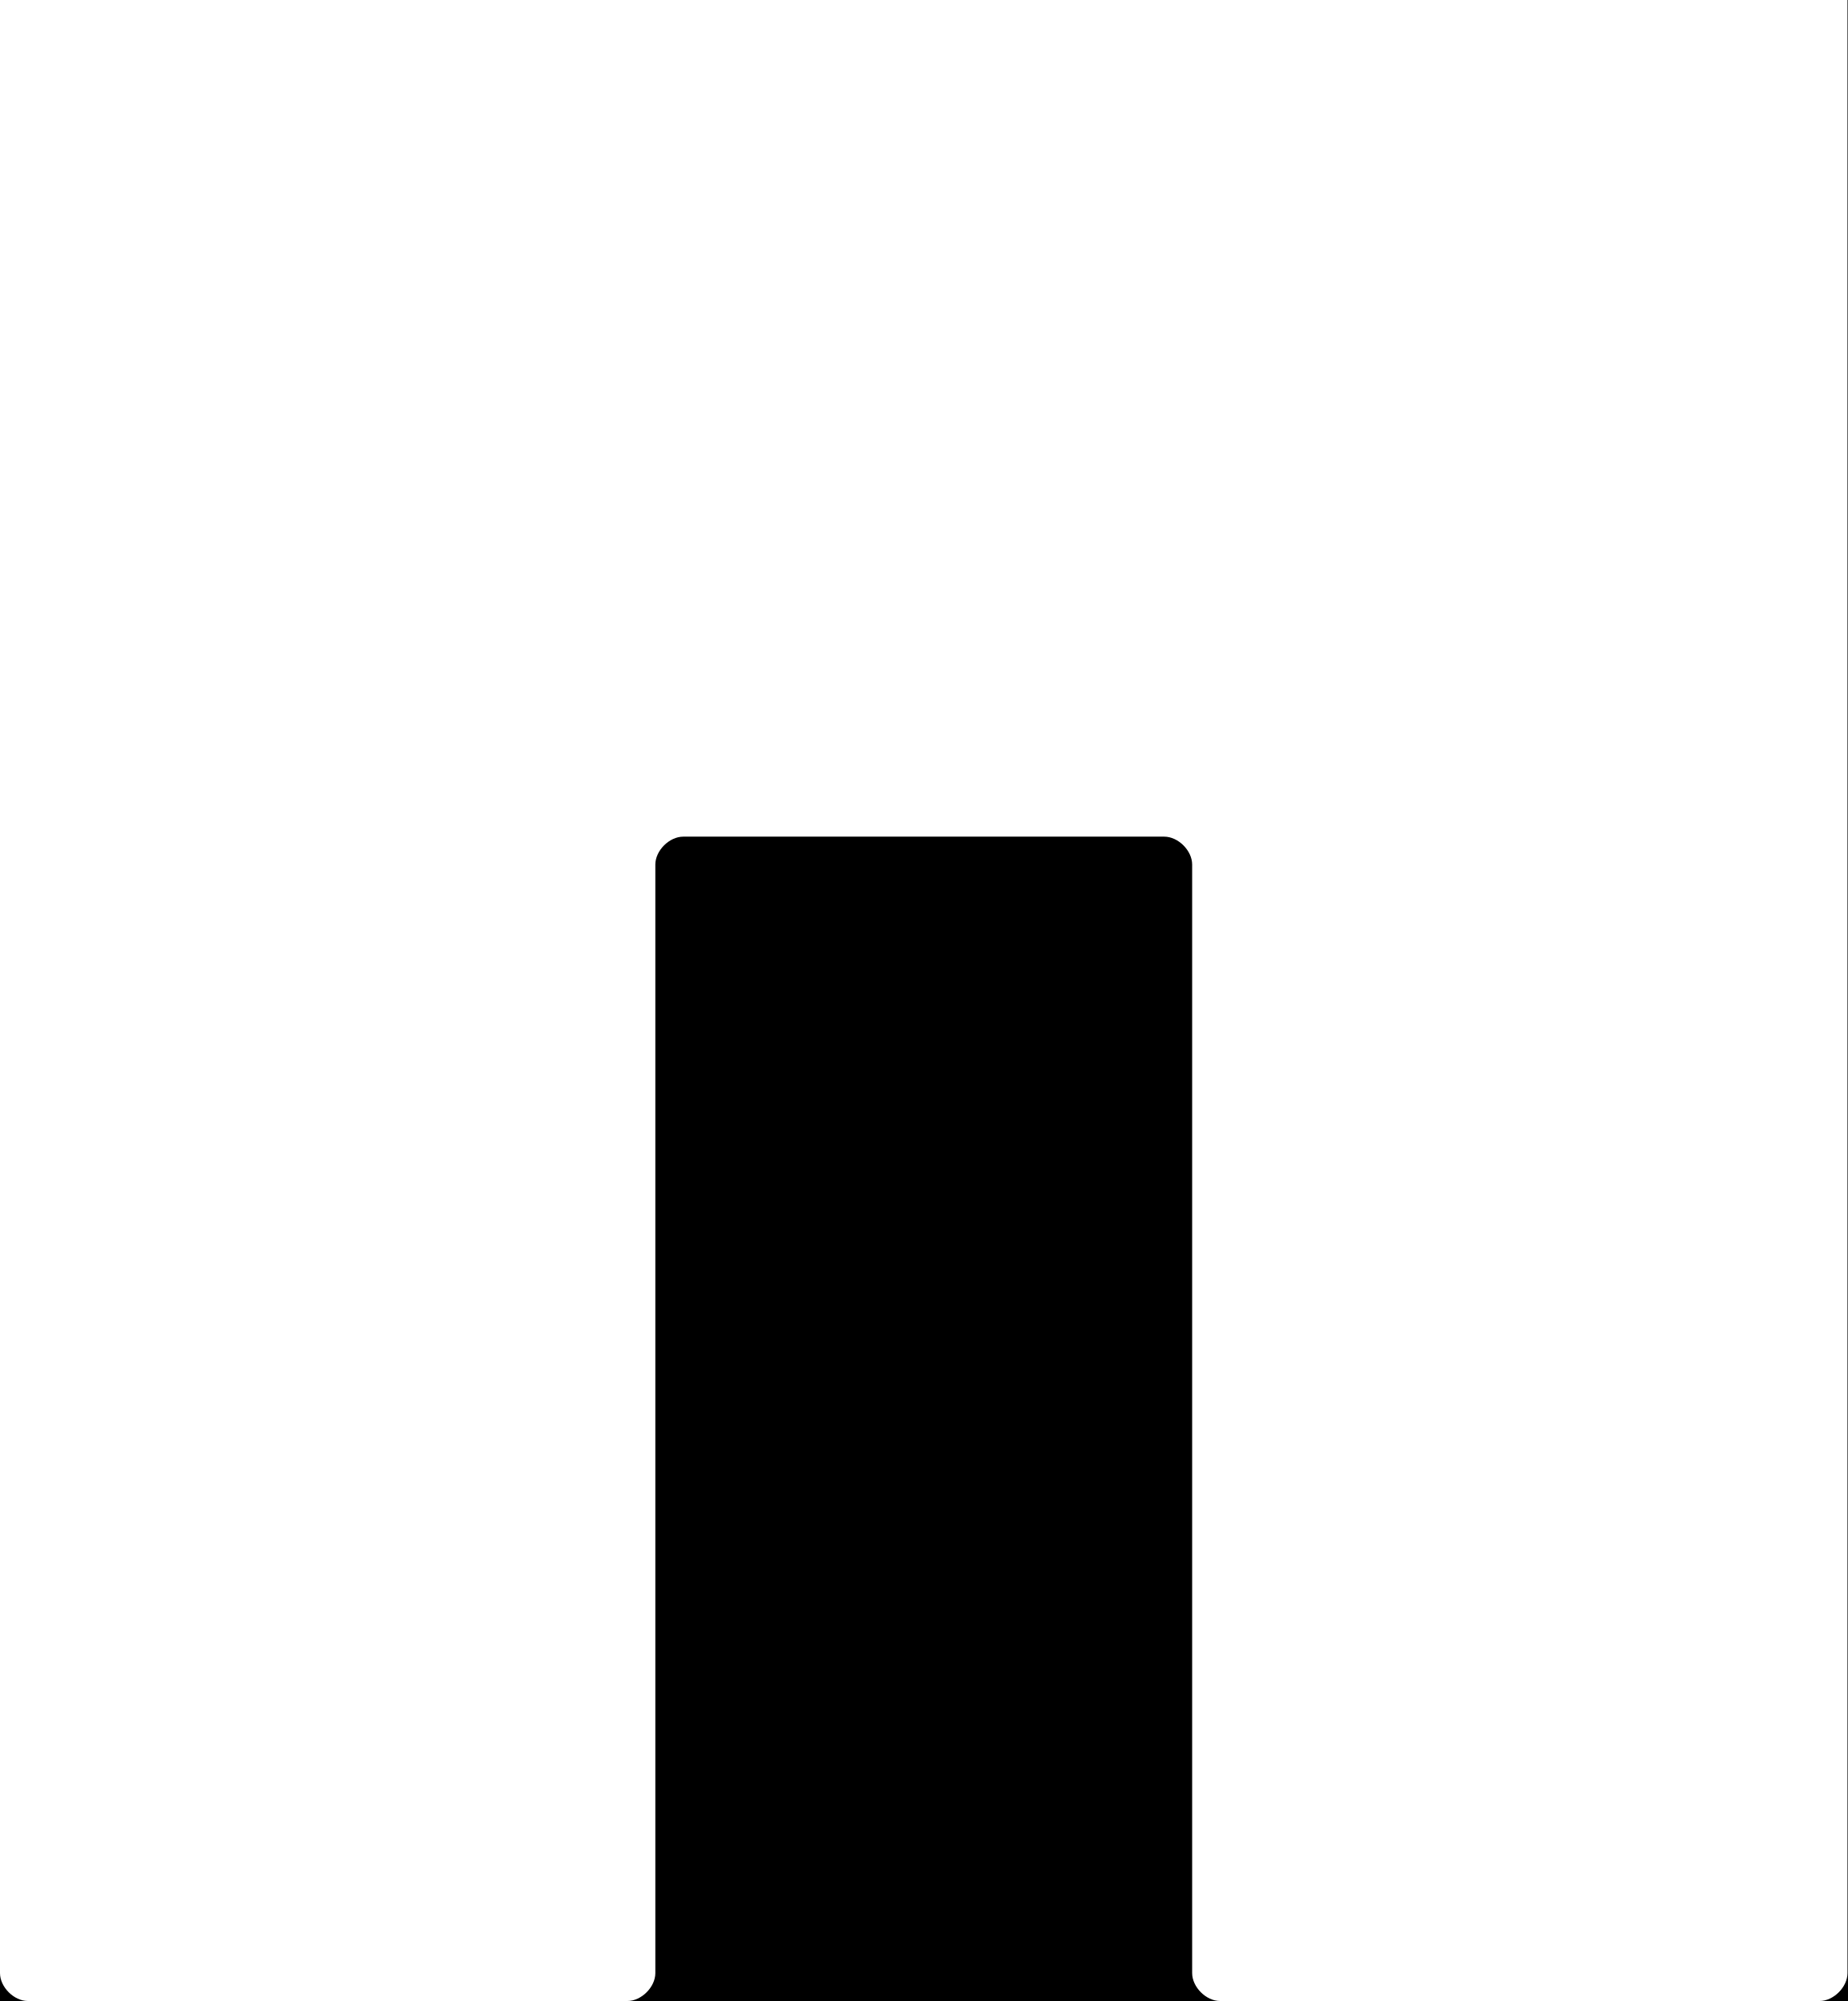
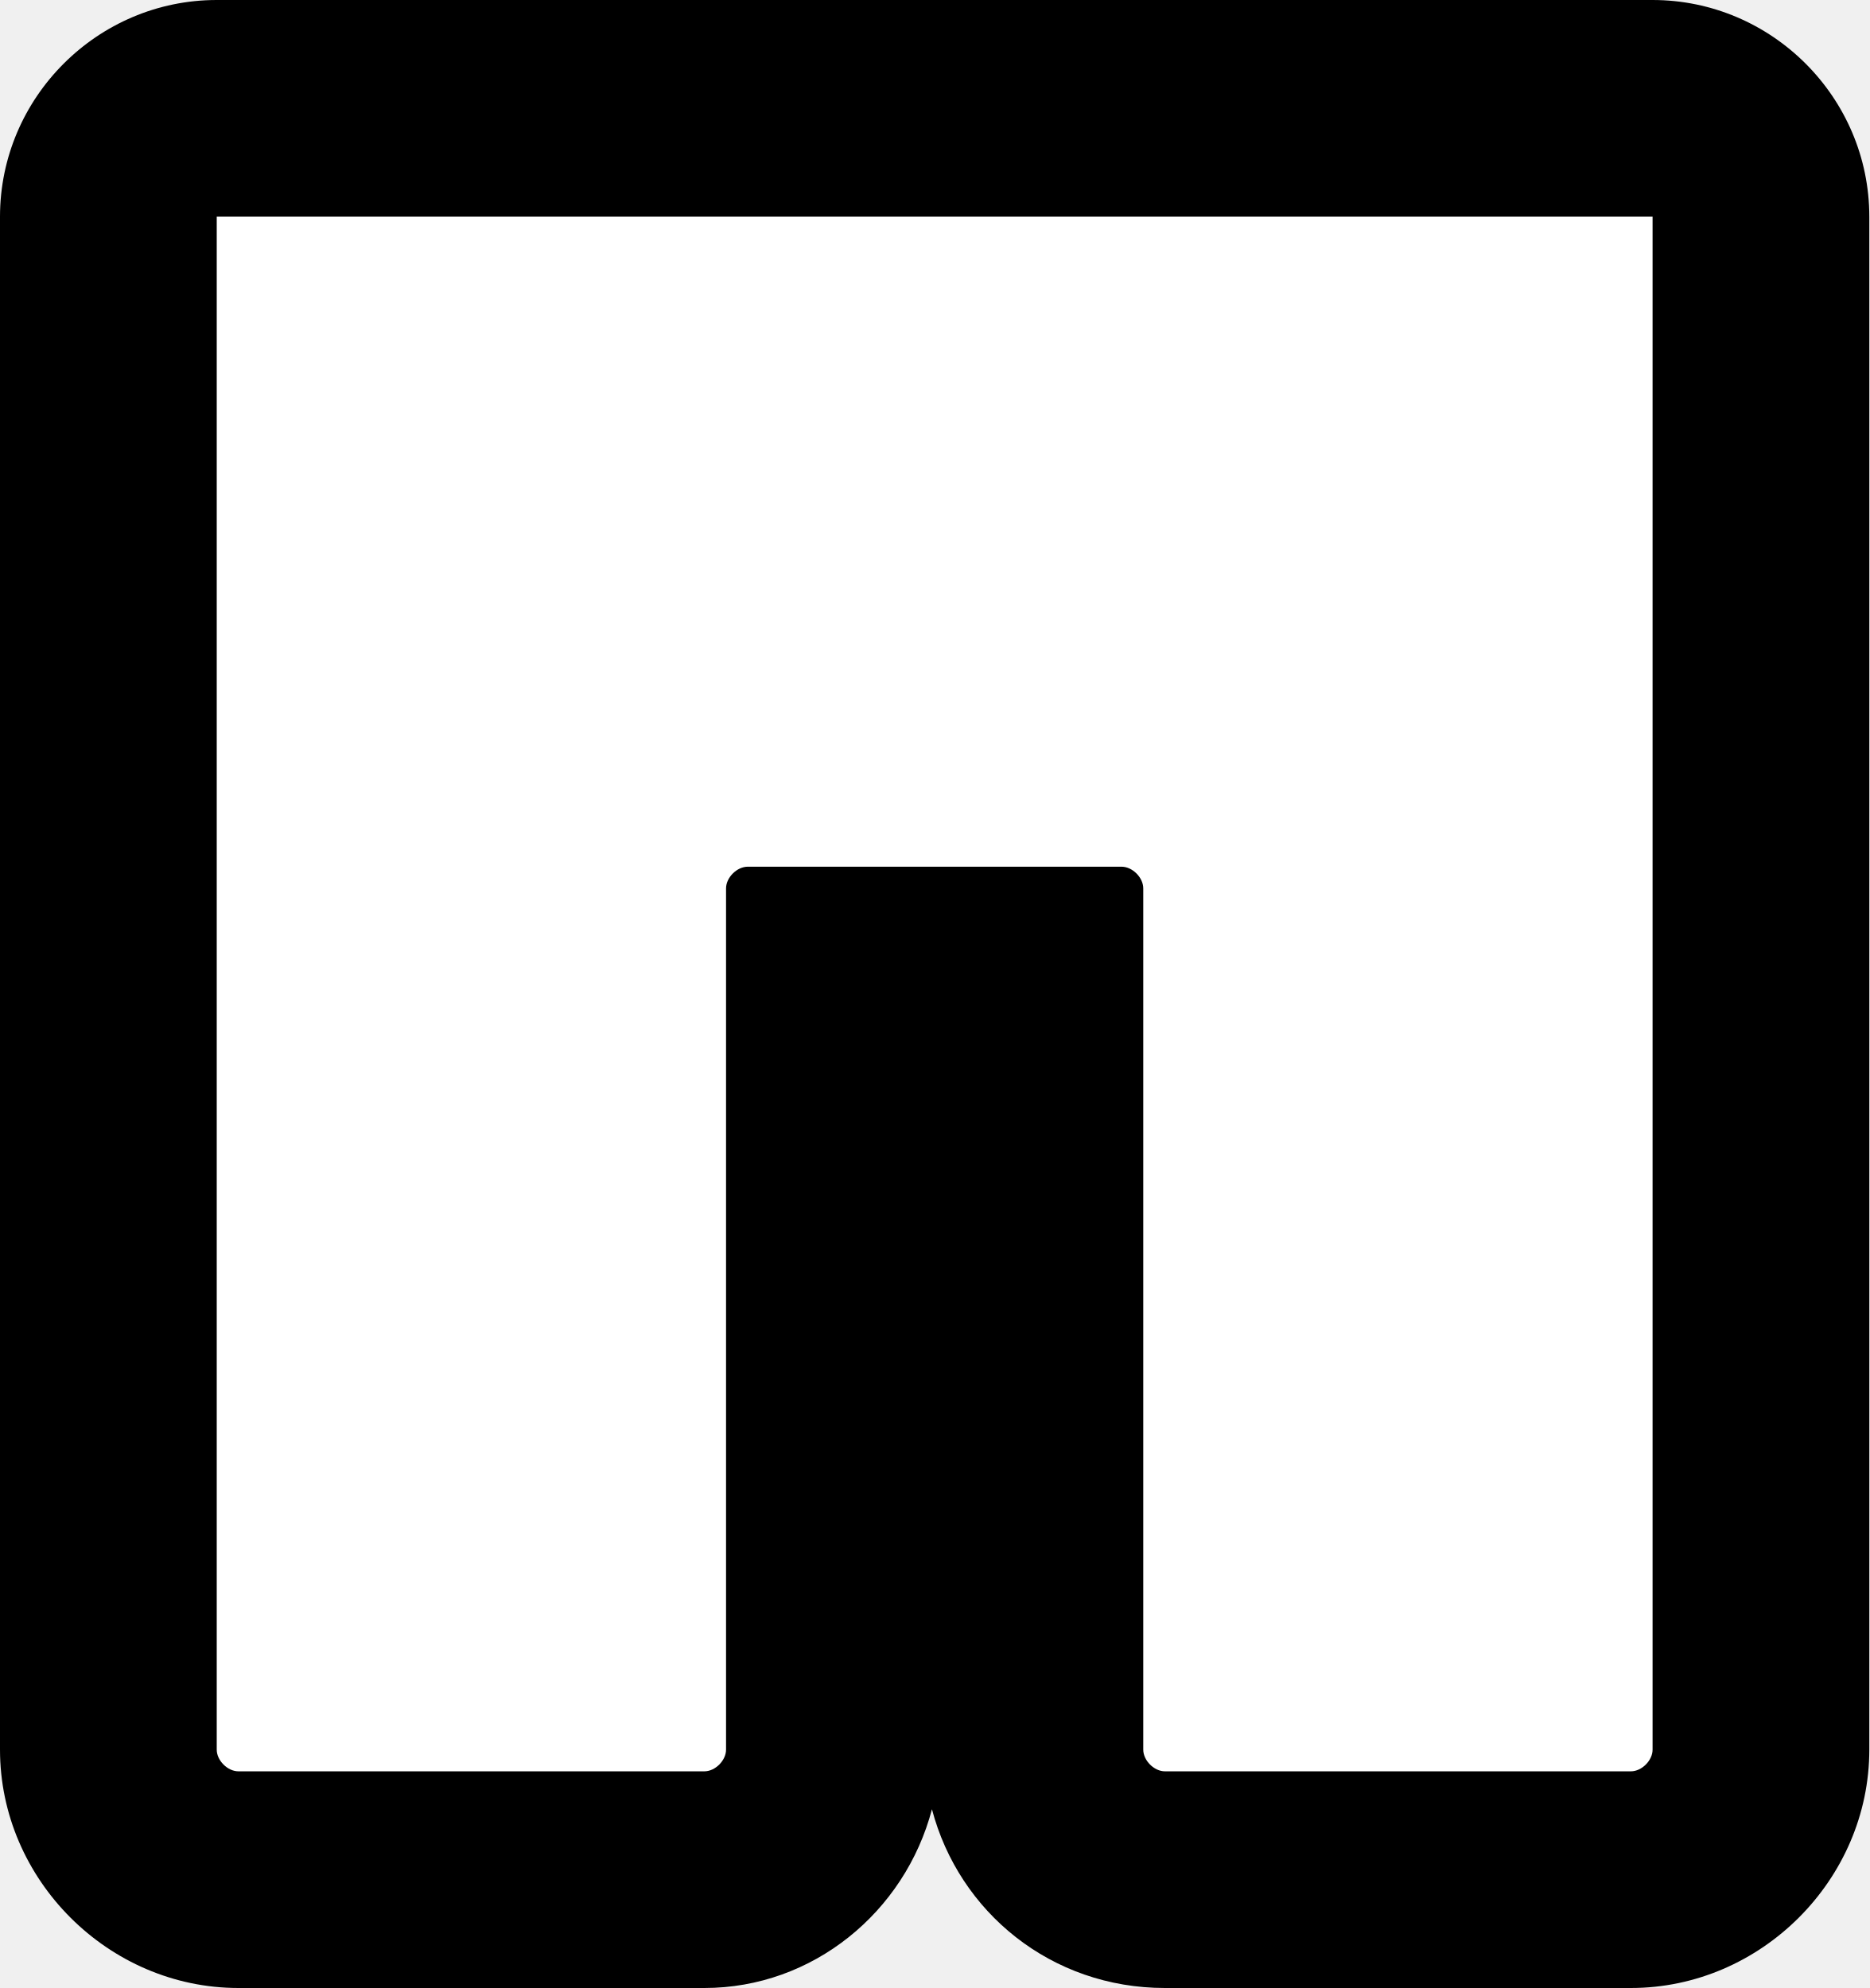
- <svg xmlns="http://www.w3.org/2000/svg" version="1.1" id="Layer_2_00000148646371513810965130000004560768963858292099_" x="0px" y="0px" viewBox="0 0 26.5 28.7" style="enable-background:new 0 0 26.5 28.7;" xml:space="preserve">
-   <style type="text/css">
- 	.st0{fill:#FFFFFF;}
- </style>
-   <g>
-     <path class="st0" d="M17.5,30.7c-1.3,0-2.4-1.1-2.4-2.4V14h-3.7v14.3c0,1.3-1.1,2.4-2.4,2.4H0.4c-1.3,0-2.4-1.1-2.4-2.4V0   c0-1.1,0.9-2,2-2h26.5c1.1,0,2,0.9,2,2v28.3c0,1.3-1.1,2.4-2.4,2.4H17.5z" />
-     <path d="M26.5,0v28.3c0,0.2-0.2,0.4-0.4,0.4h-8.6c-0.2,0-0.4-0.2-0.4-0.4V12.4c0-0.2-0.2-0.4-0.4-0.4H9.8c-0.2,0-0.4,0.2-0.4,0.4   v15.9c0,0.2-0.2,0.4-0.4,0.4H0.4c-0.2,0-0.4-0.2-0.4-0.4V0H26.5 M26.5-4H0c-2.2,0-4,1.8-4,4v28.3c0,2.4,2,4.4,4.4,4.4H9   c2,0,3.7-1.4,4.2-3.3c0.5,1.9,2.2,3.3,4.3,3.3h8.6c2.4,0,4.4-2,4.4-4.4V0C30.5-2.2,28.7-4,26.5-4L26.5-4z" />
-   </g>
+ <svg xmlns="http://www.w3.org/2000/svg" id="Layer_2" data-name="Layer 2" viewBox="0 0 34.5 36.7">
+   <defs>
+     <style>
+       .cls-1 {
+         fill: #fff;
+       }
+     </style>
+   </defs>
+   <path class="cls-1" d="m21.5,34.7c-1.3,0-2.4-1.1-2.4-2.4v-14.3h-3.7v14.3c0,1.3-1.1,2.4-2.4,2.4H4.4c-1.3,0-2.4-1.1-2.4-2.4V4c0-1.1.9-2,2-2h26.5c1.1,0,2,.9,2,2v28.3c0,1.3-1.1,2.4-2.4,2.4,0,0-8.6,0-8.6,0Z" />
+   <path d="m30.5,4v28.3c0,.2-.2.4-.4.4h-8.6c-.2,0-.4-.2-.4-.4v-15.9c0-.2-.2-.4-.4-.4h-6.9c-.2,0-.4.2-.4.4v15.9c0,.2-.2.4-.4.4H4.4c-.2,0-.4-.2-.4-.4V4h26.5m0-4H4C1.8,0,0,1.8,0,4v28.3c0,2.4,2,4.4,4.4,4.4h8.6c2,0,3.7-1.4,4.2-3.3.5,1.9,2.2,3.3,4.3,3.3h8.6c2.4,0,4.4-2,4.4-4.4V4c0-2.2-1.8-4-4-4h0Z" />
</svg>
